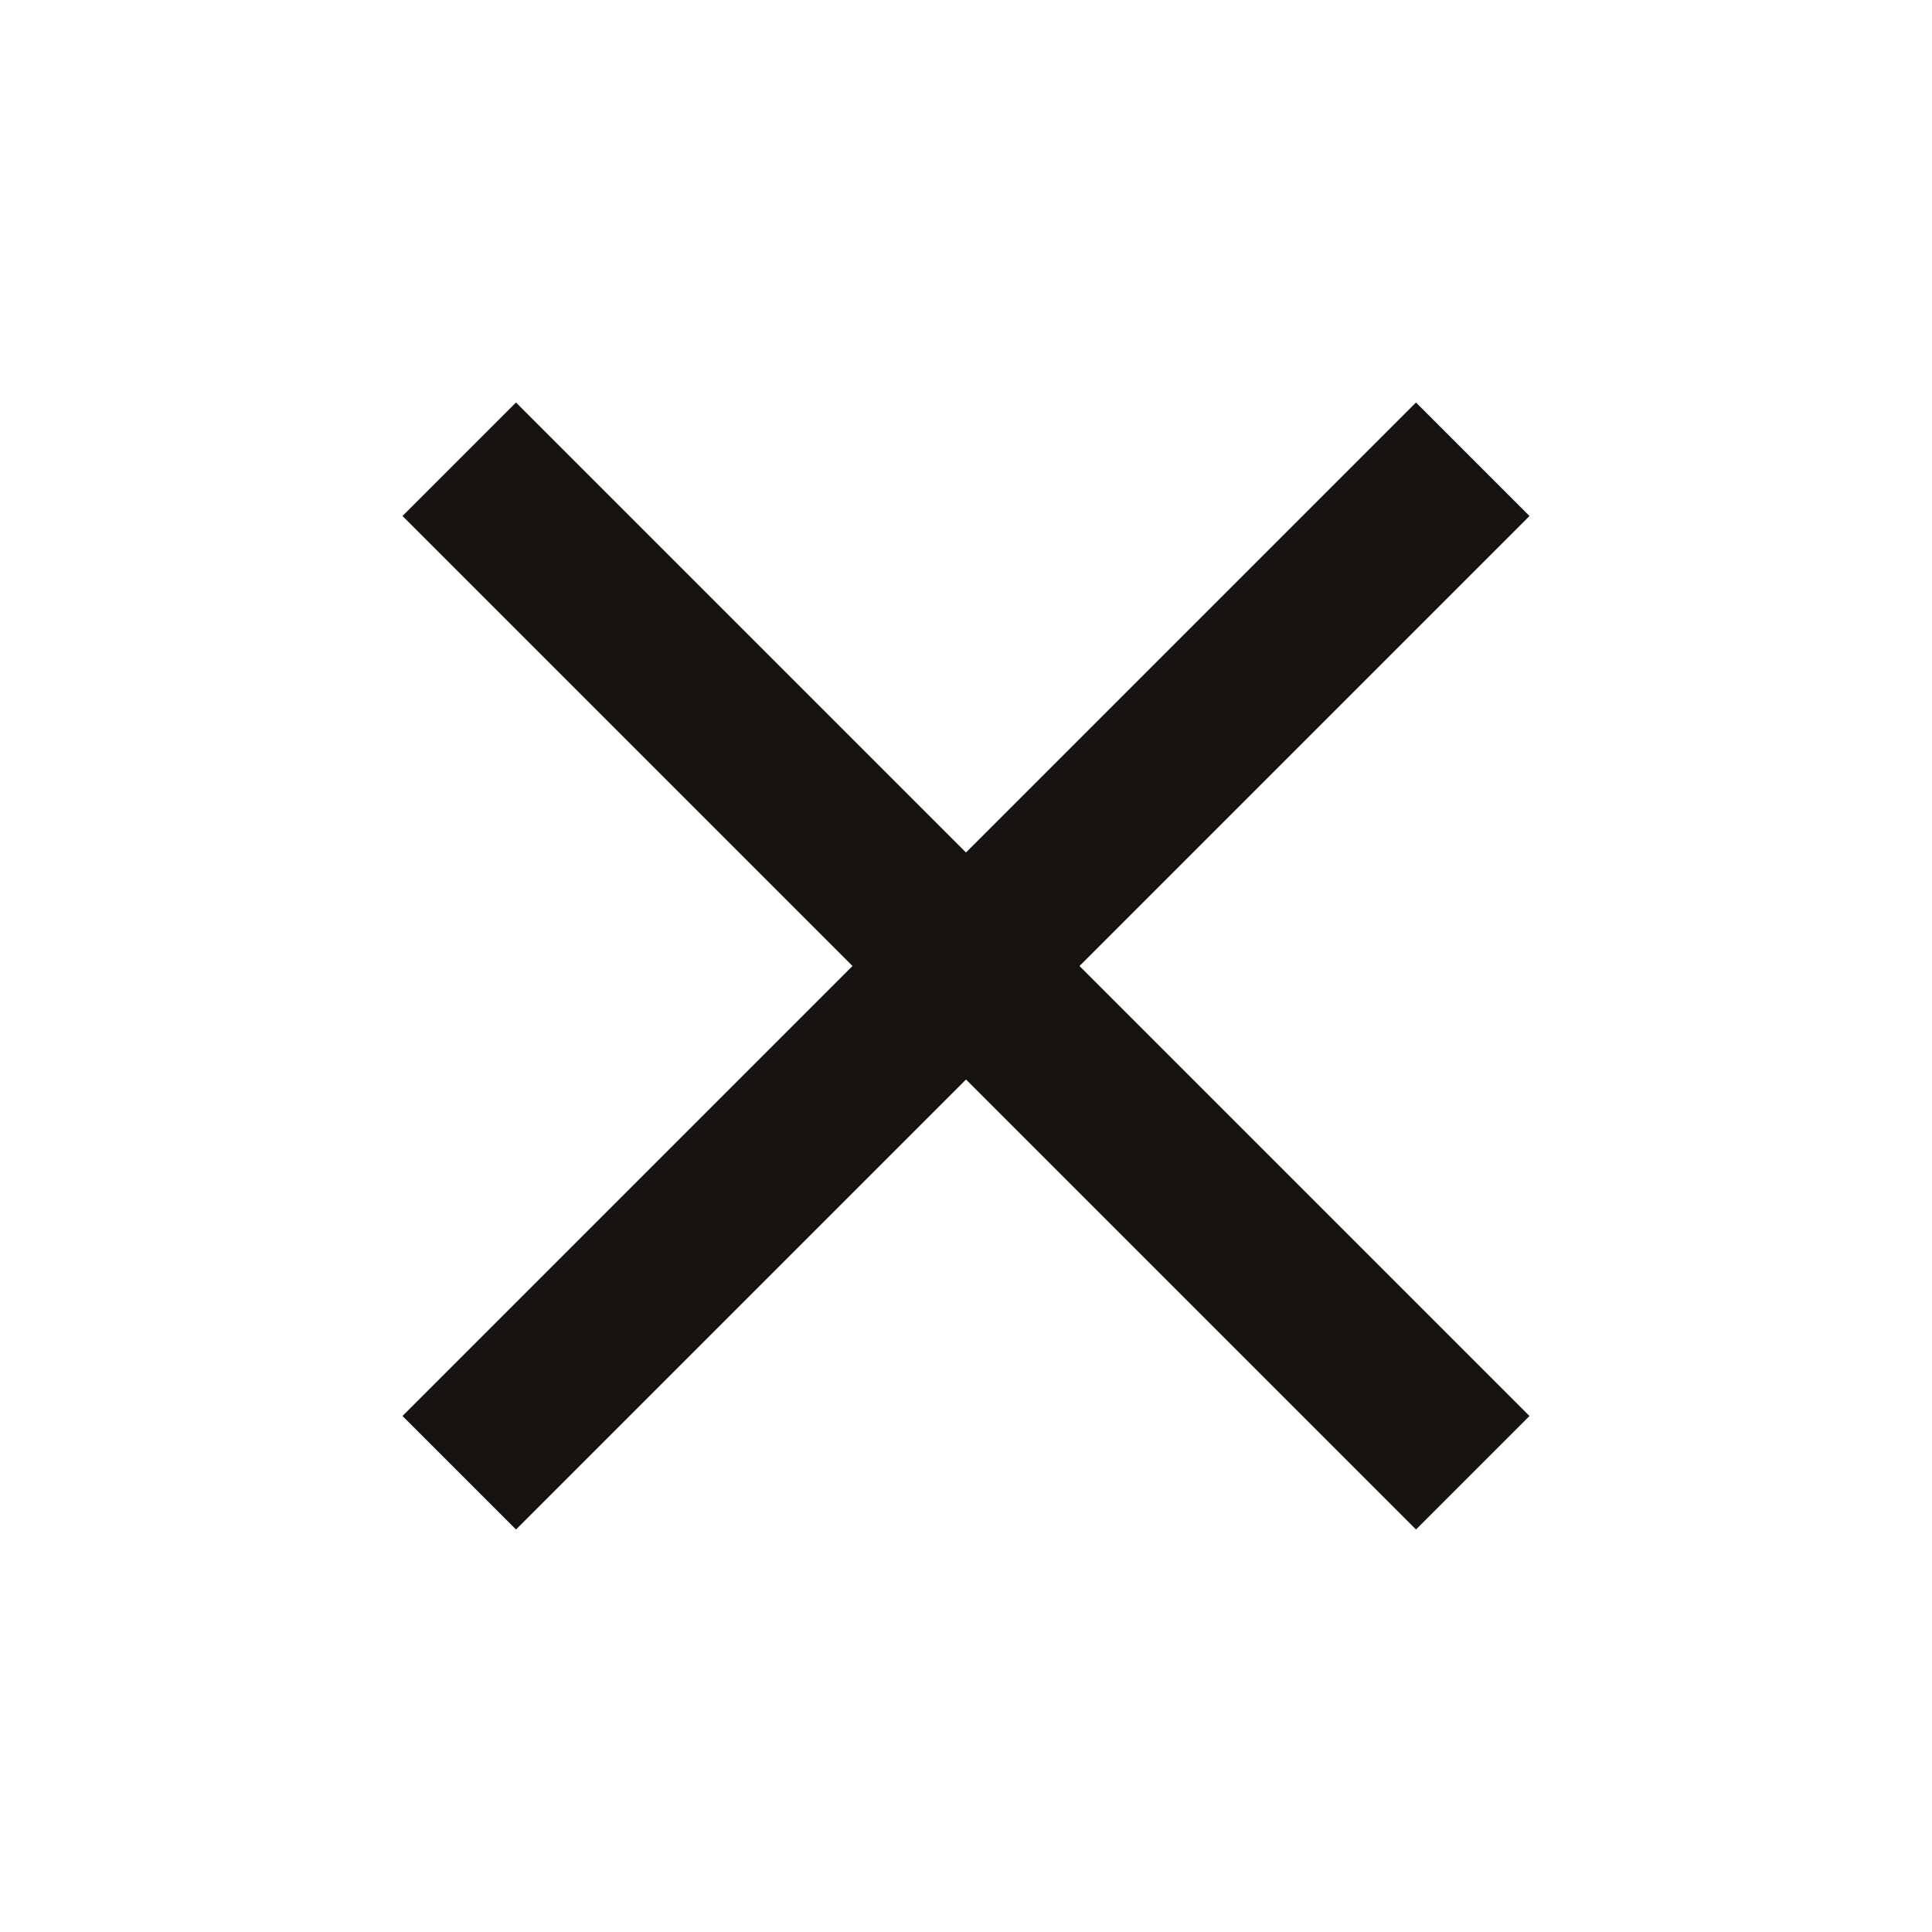
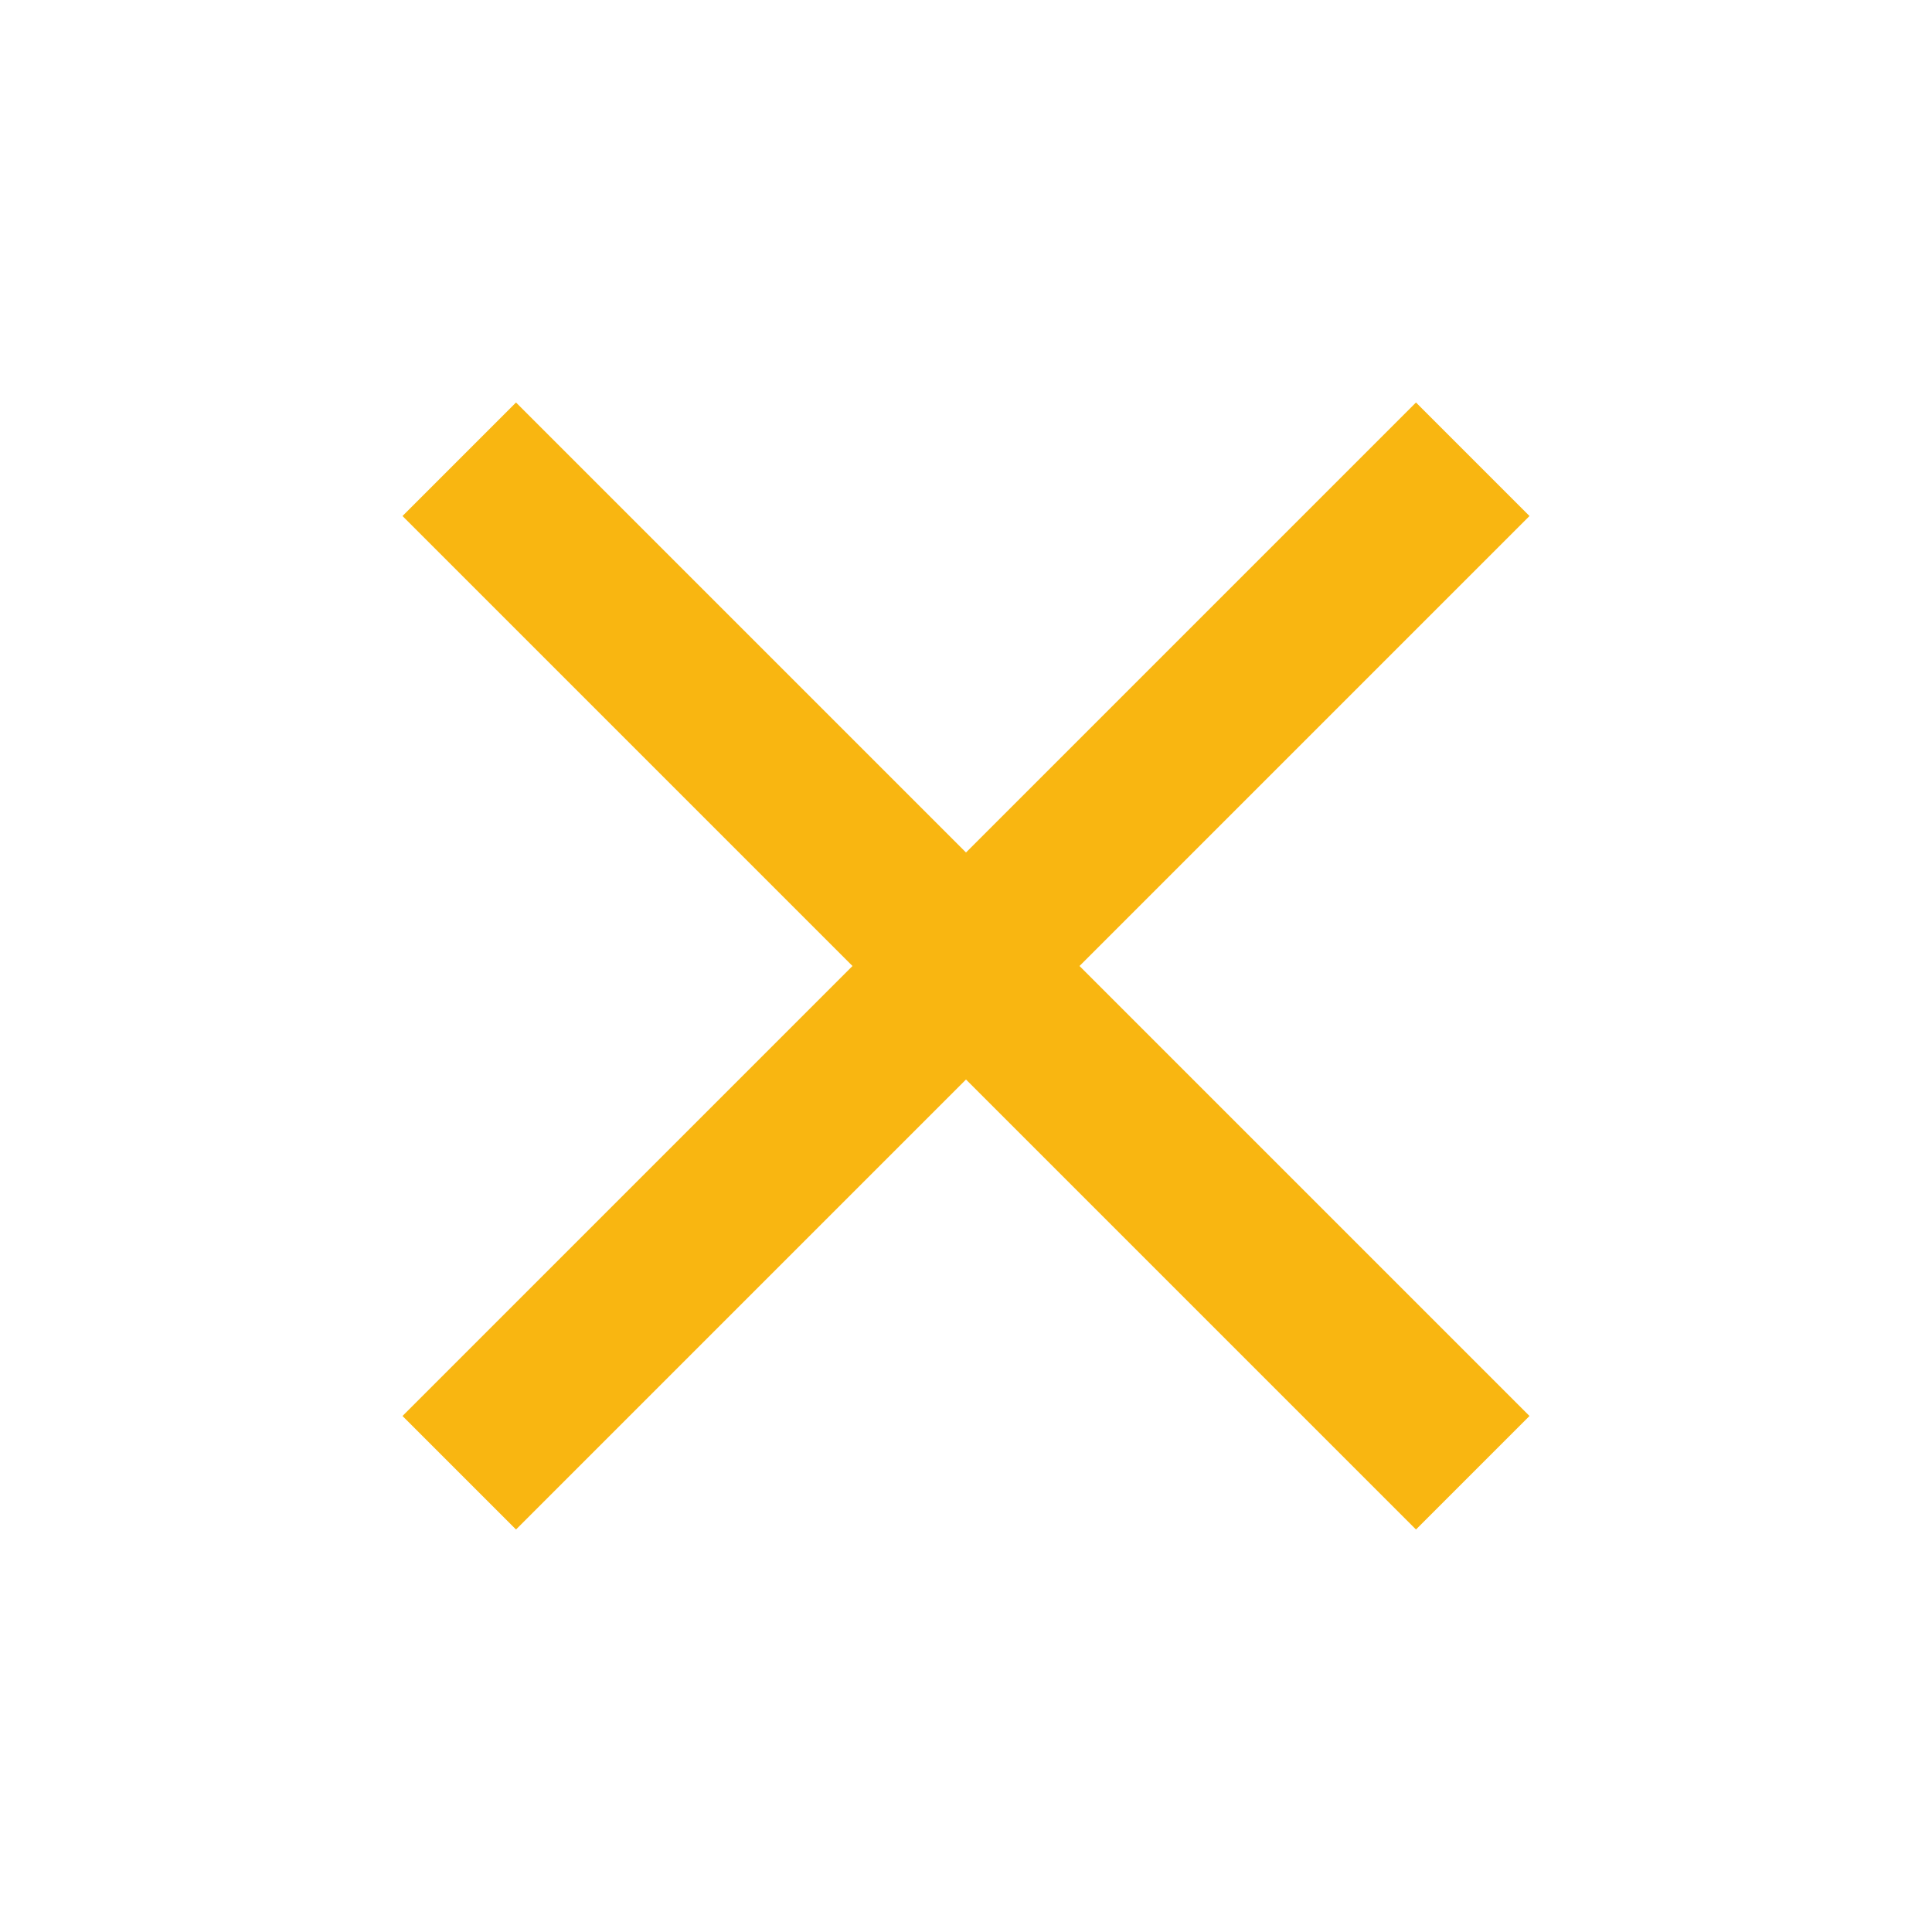
<svg xmlns="http://www.w3.org/2000/svg" width="24" height="24" viewBox="0 0 24 24" fill="none">
-   <path d="M19 6.41L17.59 5L12 10.59L6.41 5L5 6.41L10.59 12L5 17.59L6.41 19L12 13.41L17.59 19L19 17.59L13.41 12L19 6.41Z" fill="#151210" />
+   <path d="M19 6.41L17.59 5L12 10.59L6.41 5L5 6.41L10.59 12L5 17.59L6.41 19L12 13.41L17.59 19L19 17.59L13.41 12L19 6.41Z" fill="#F9B611" />
</svg>
